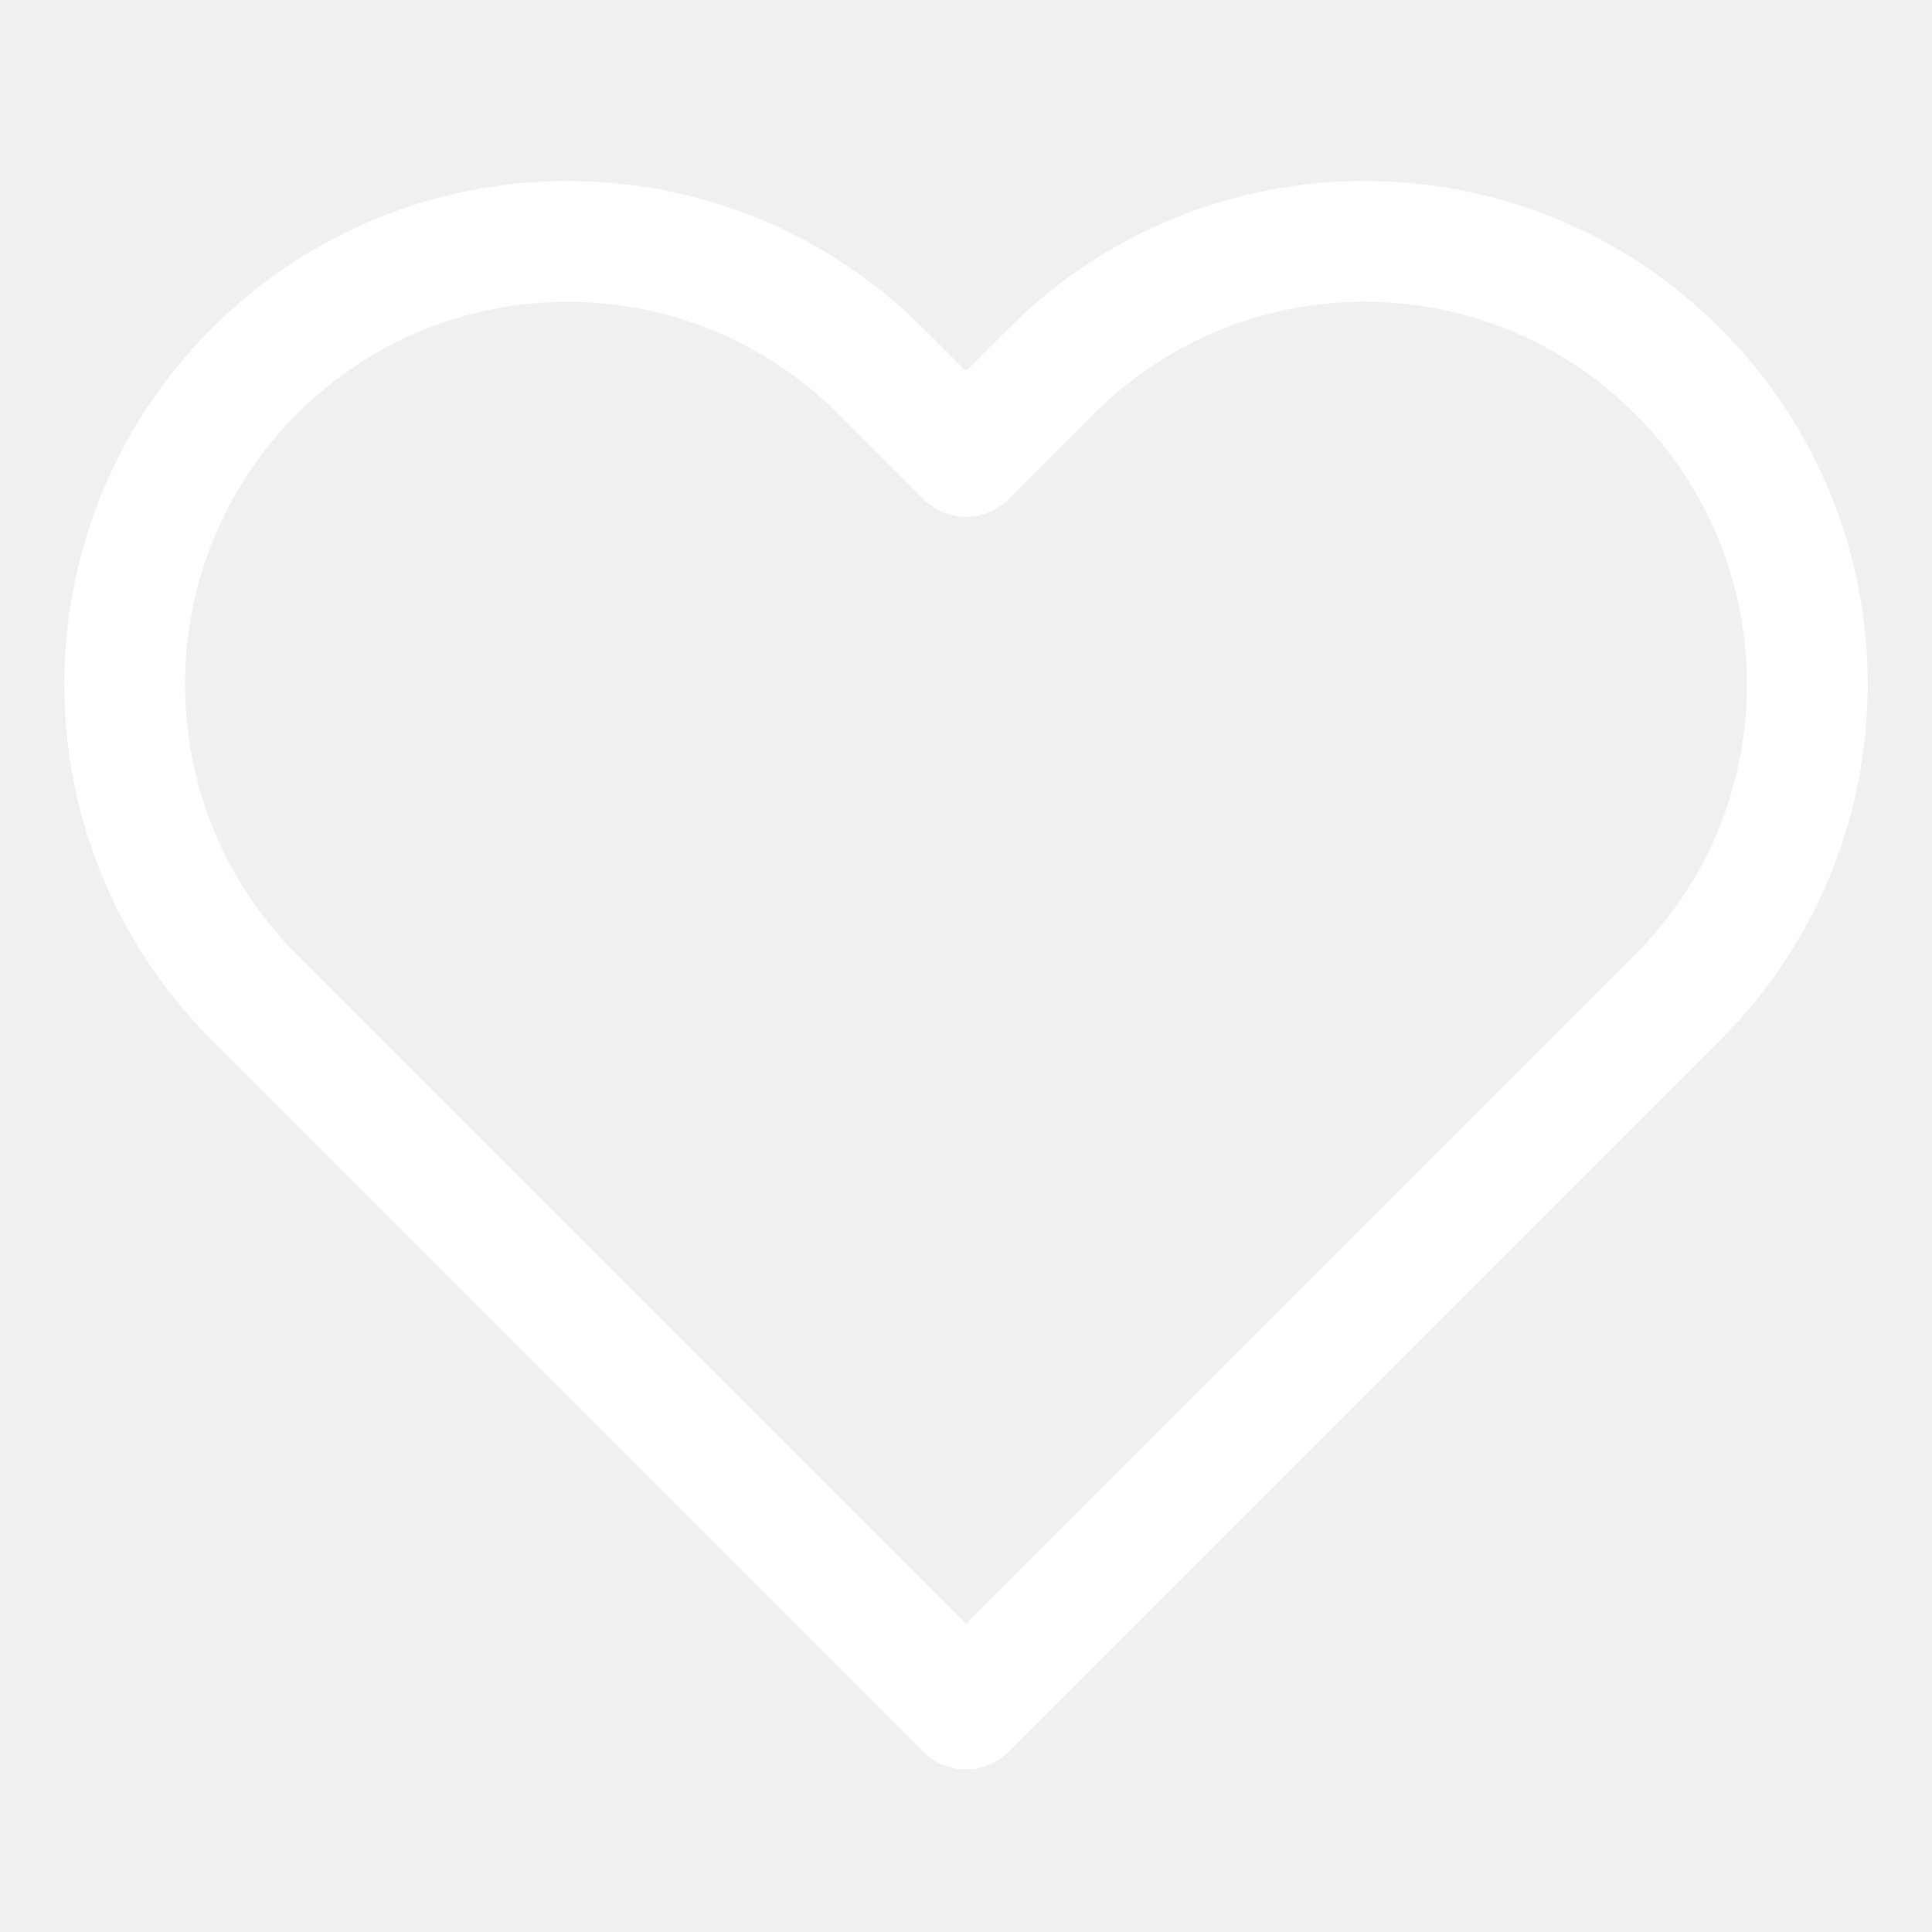
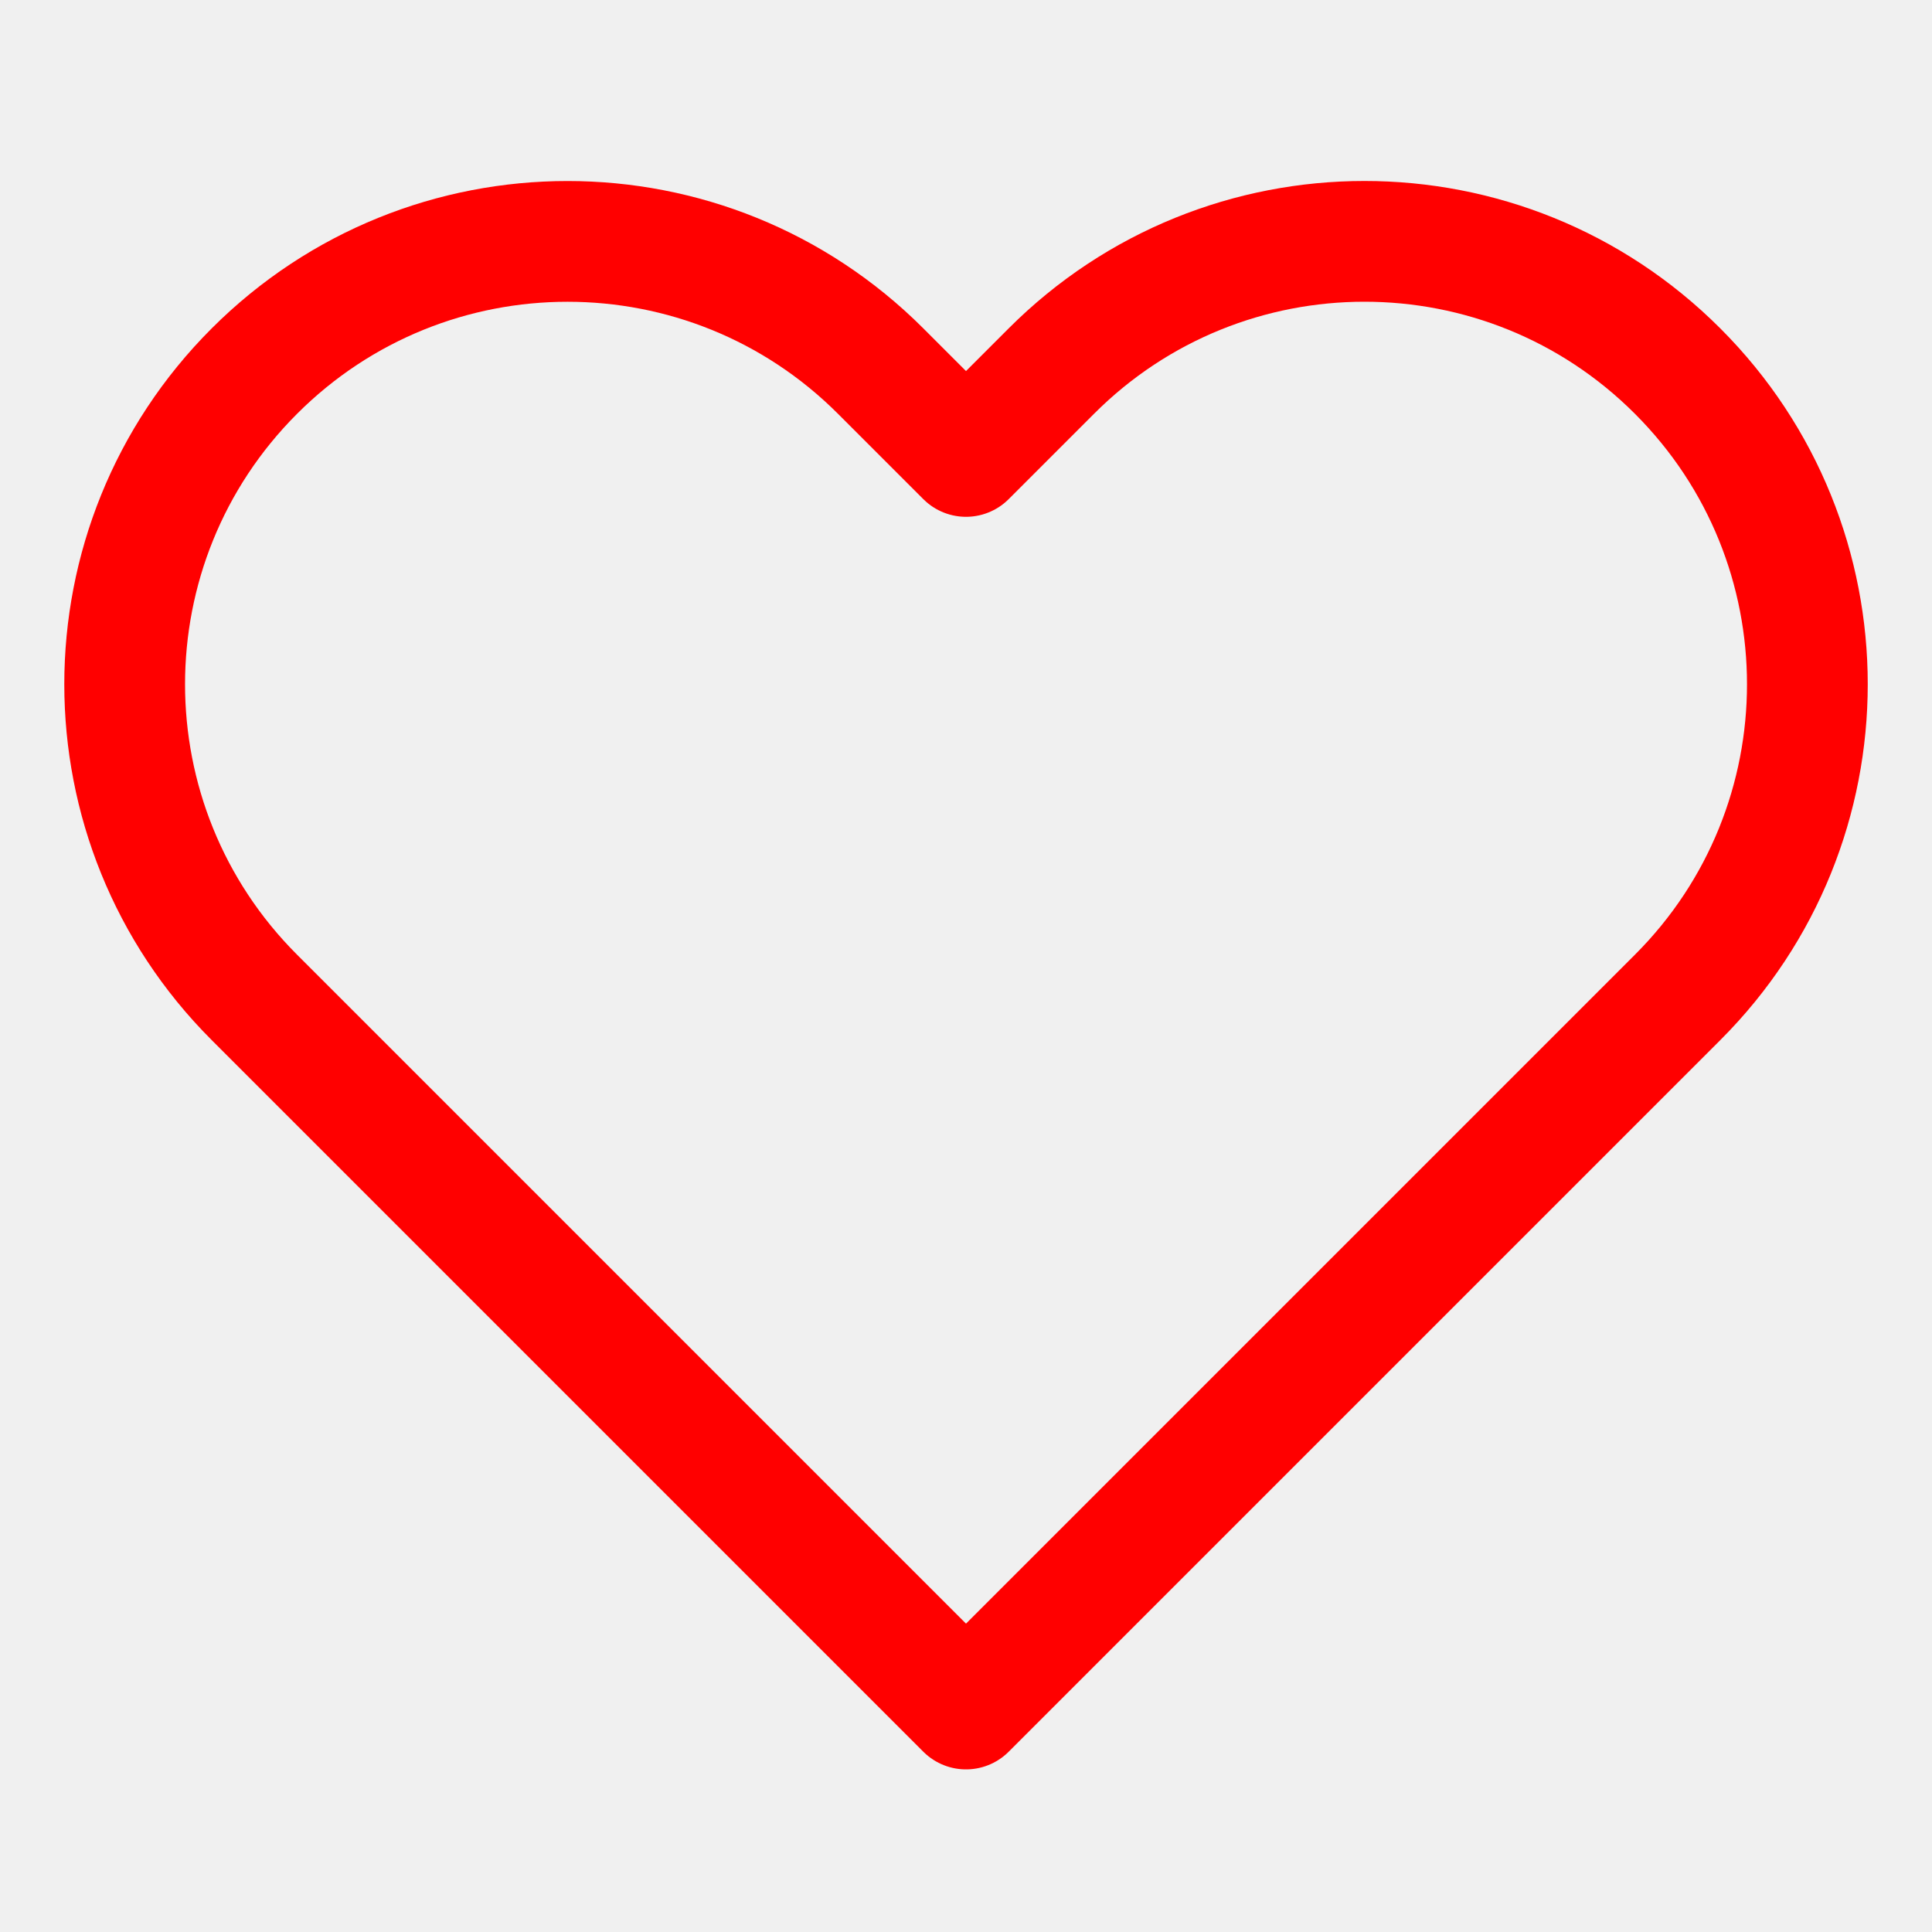
- <svg xmlns="http://www.w3.org/2000/svg" width="16" height="16" viewBox="0 0 24 24" fill="none" stroke="white" stroke-width="1.5" stroke-linecap="round" stroke-linejoin="round" class="feather feather-heart">
+ <svg xmlns="http://www.w3.org/2000/svg" width="16" height="16" viewBox="0 0 24 24" fill="none" stroke="red" stroke-width="1.5" stroke-linecap="round" stroke-linejoin="round" class="feather feather-heart">
  <path d="M20.84 4.61a5.5 5.5 0 0 0-7.78 0L12 5.67l-1.06-1.06a5.5 5.5 0 0 0-7.78 7.78l1.06 1.06L12 21.23l7.78-7.78 1.06-1.06a5.5 5.5 0 0 0 0-7.78z" />
</svg>
